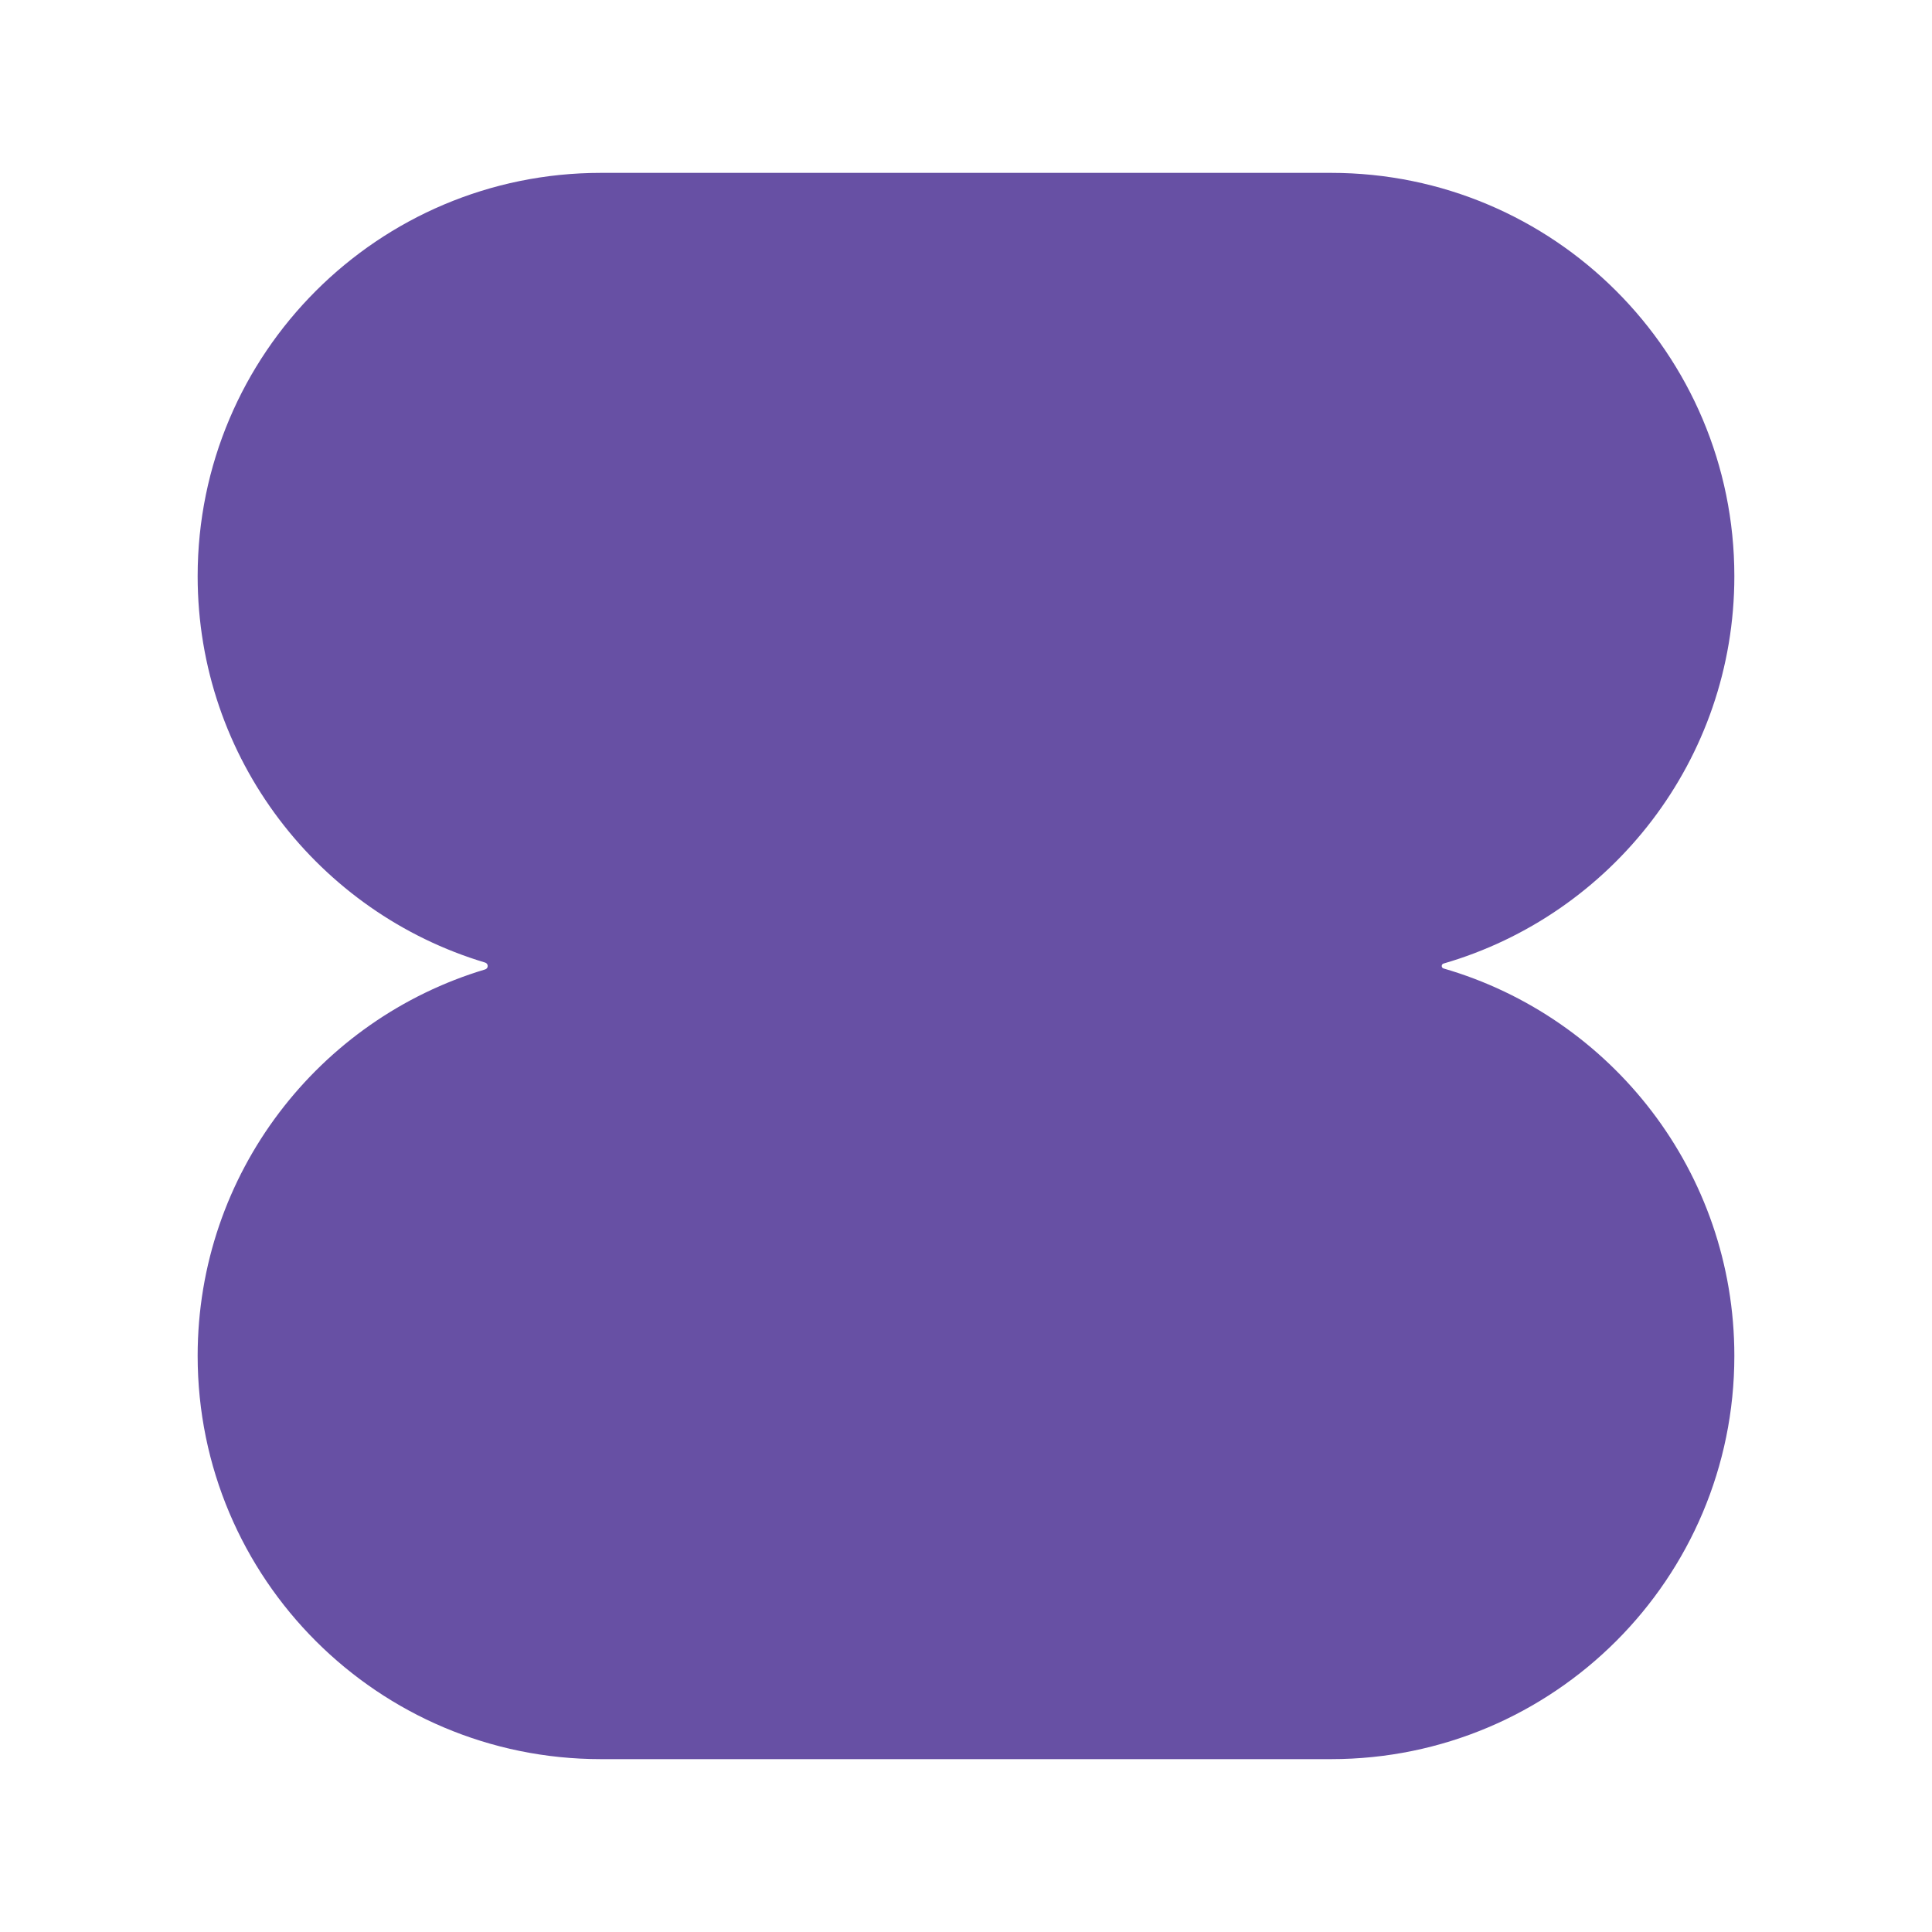
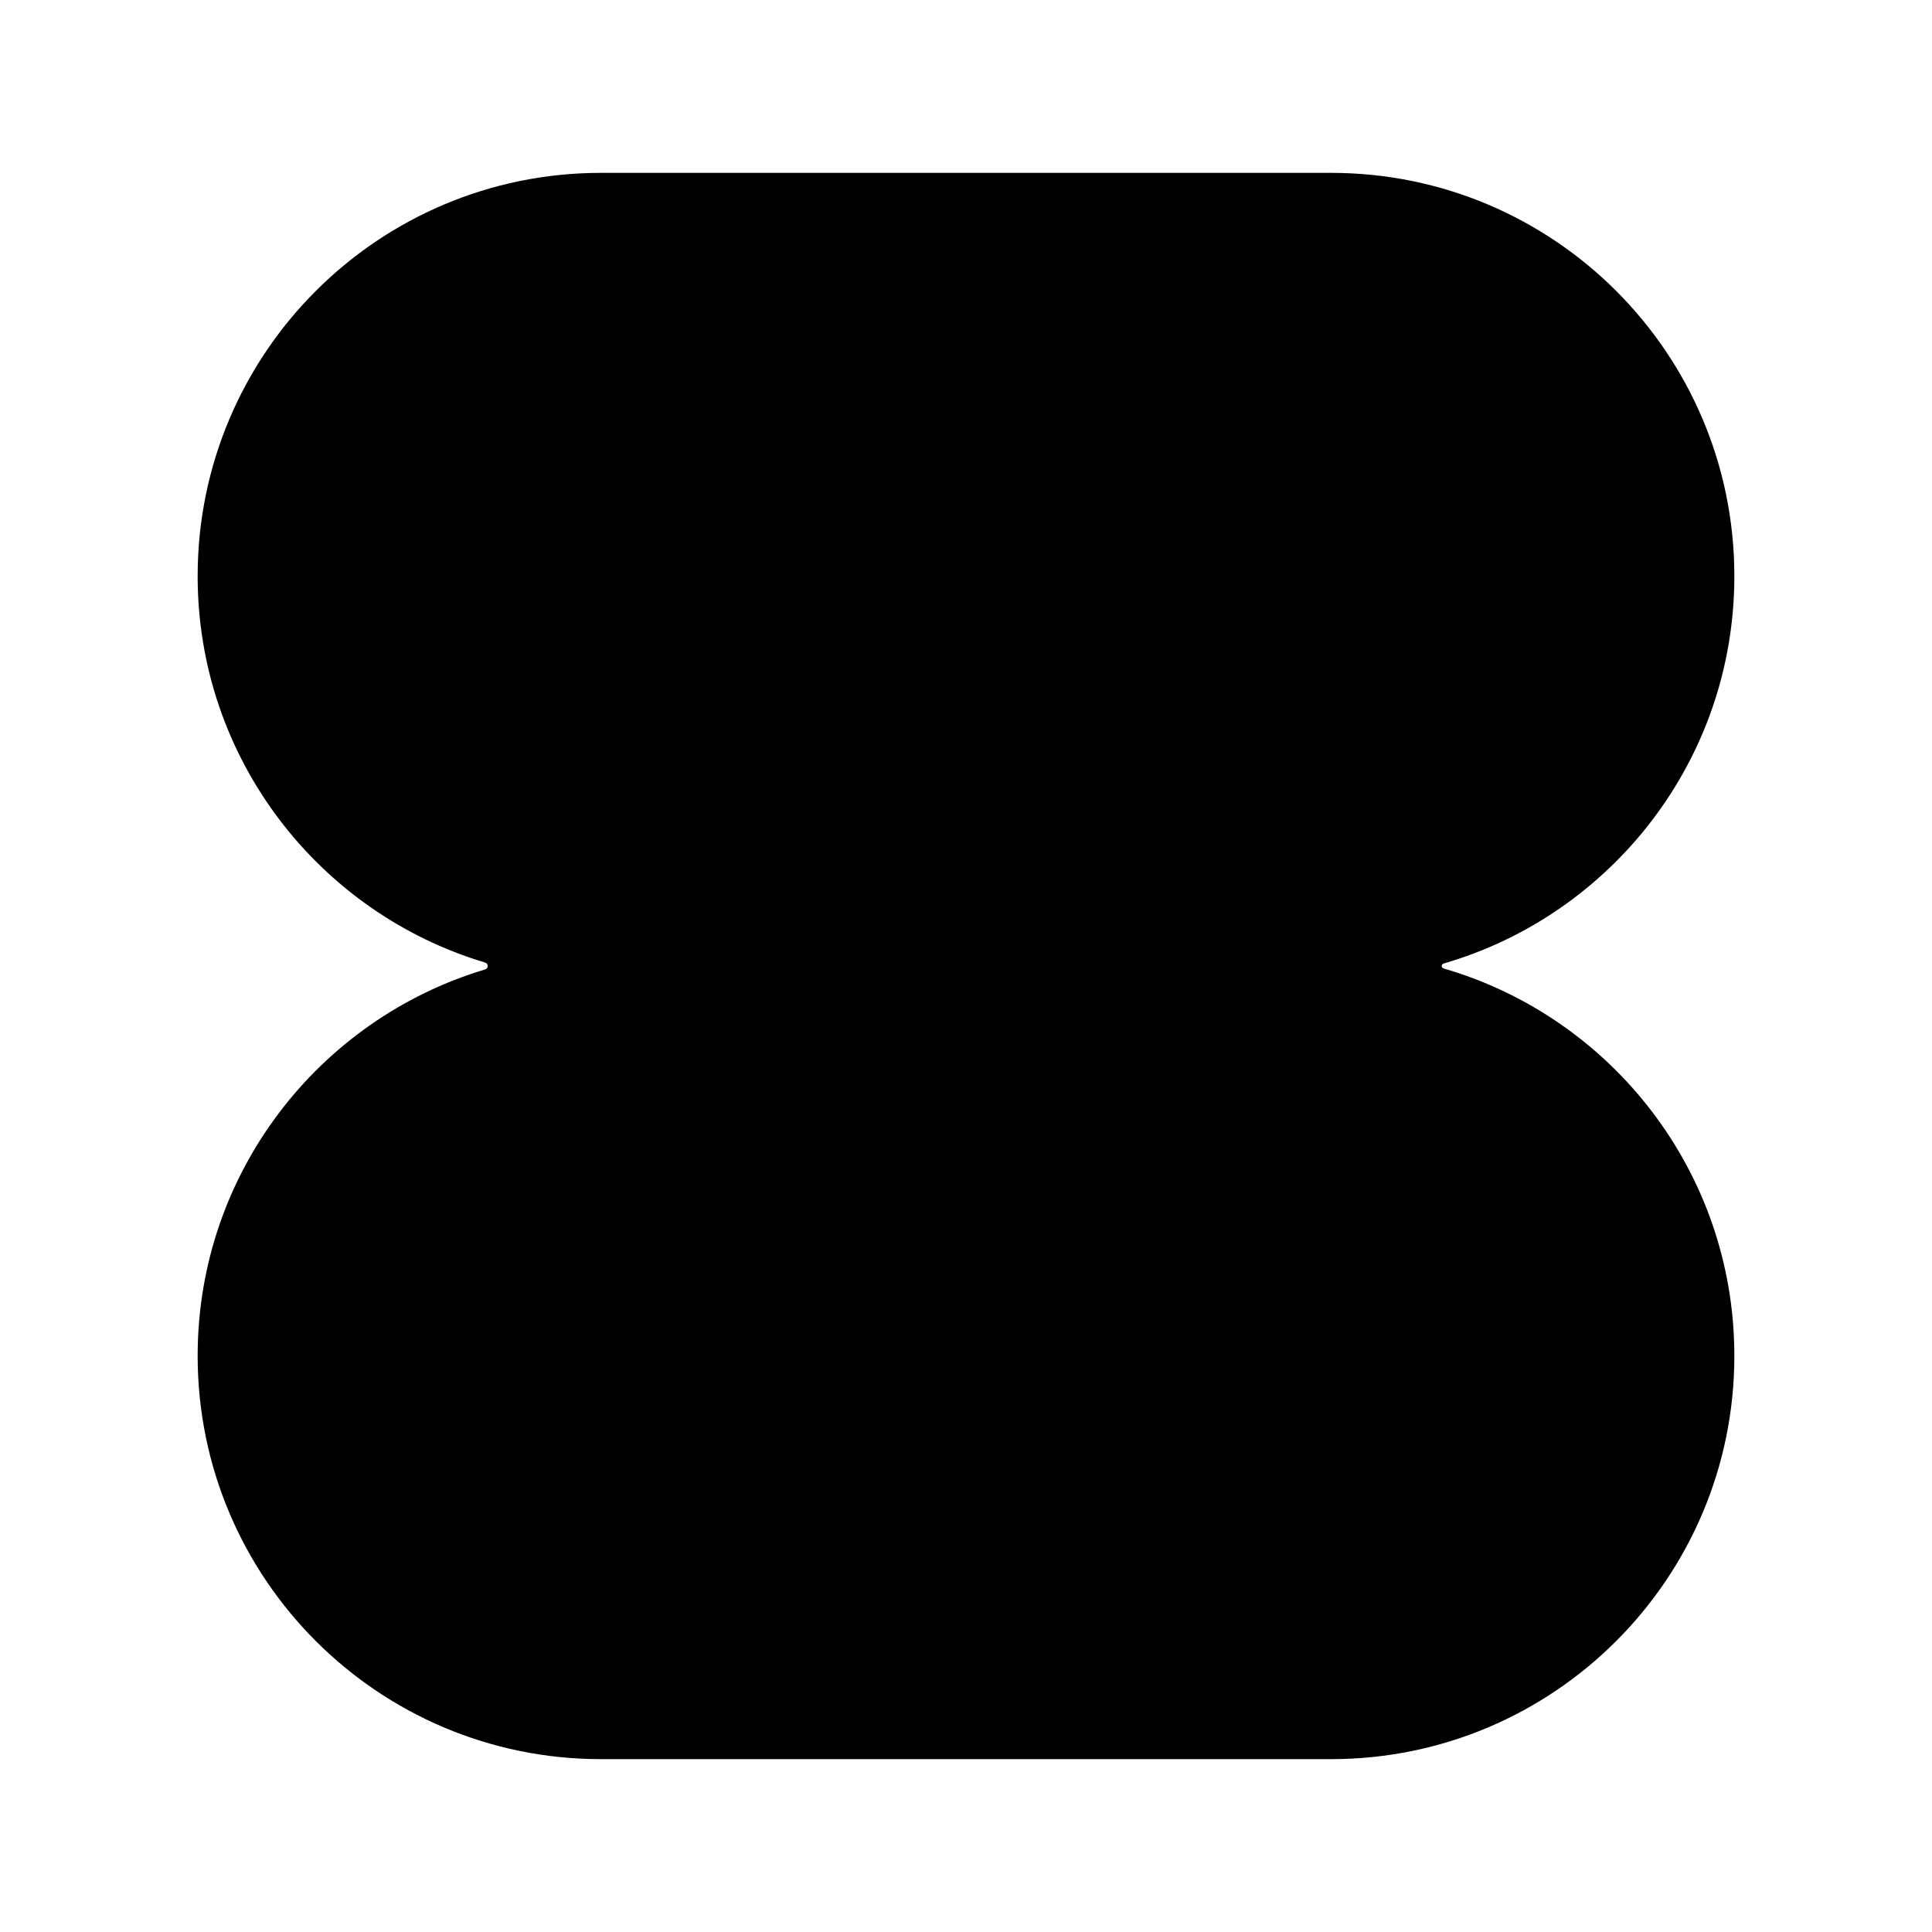
<svg xmlns="http://www.w3.org/2000/svg" width="380" height="380" viewBox="0 0 380 380" fill="none">
-   <path d="M38.875 113.322C38.875 69.514 74.389 34 118.197 34H261.803C305.611 34 341.125 69.514 341.125 113.322C341.125 149.45 316.972 179.937 283.932 189.516C283.717 189.579 283.567 189.776 283.567 190C283.567 190.224 283.717 190.421 283.932 190.484C316.972 200.063 341.125 230.55 341.125 266.678C341.125 310.486 305.611 346 261.803 346H118.197C74.389 346 38.875 310.486 38.875 266.678C38.875 230.785 62.714 200.461 95.422 190.674C95.72 190.585 95.926 190.311 95.926 190C95.926 189.689 95.72 189.415 95.422 189.326C62.714 179.539 38.875 149.214 38.875 113.322Z" fill="#6750A4" />
+   <path d="M38.875 113.322C38.875 69.514 74.389 34 118.197 34H261.803C305.611 34 341.125 69.514 341.125 113.322C341.125 149.45 316.972 179.937 283.932 189.516C283.717 189.579 283.567 189.776 283.567 190C283.567 190.224 283.717 190.421 283.932 190.484C316.972 200.063 341.125 230.55 341.125 266.678C341.125 310.486 305.611 346 261.803 346H118.197C74.389 346 38.875 310.486 38.875 266.678C38.875 230.785 62.714 200.461 95.422 190.674C95.72 190.585 95.926 190.311 95.926 190C95.926 189.689 95.72 189.415 95.422 189.326C62.714 179.539 38.875 149.214 38.875 113.322Z" fill="currentColor" />
</svg>
